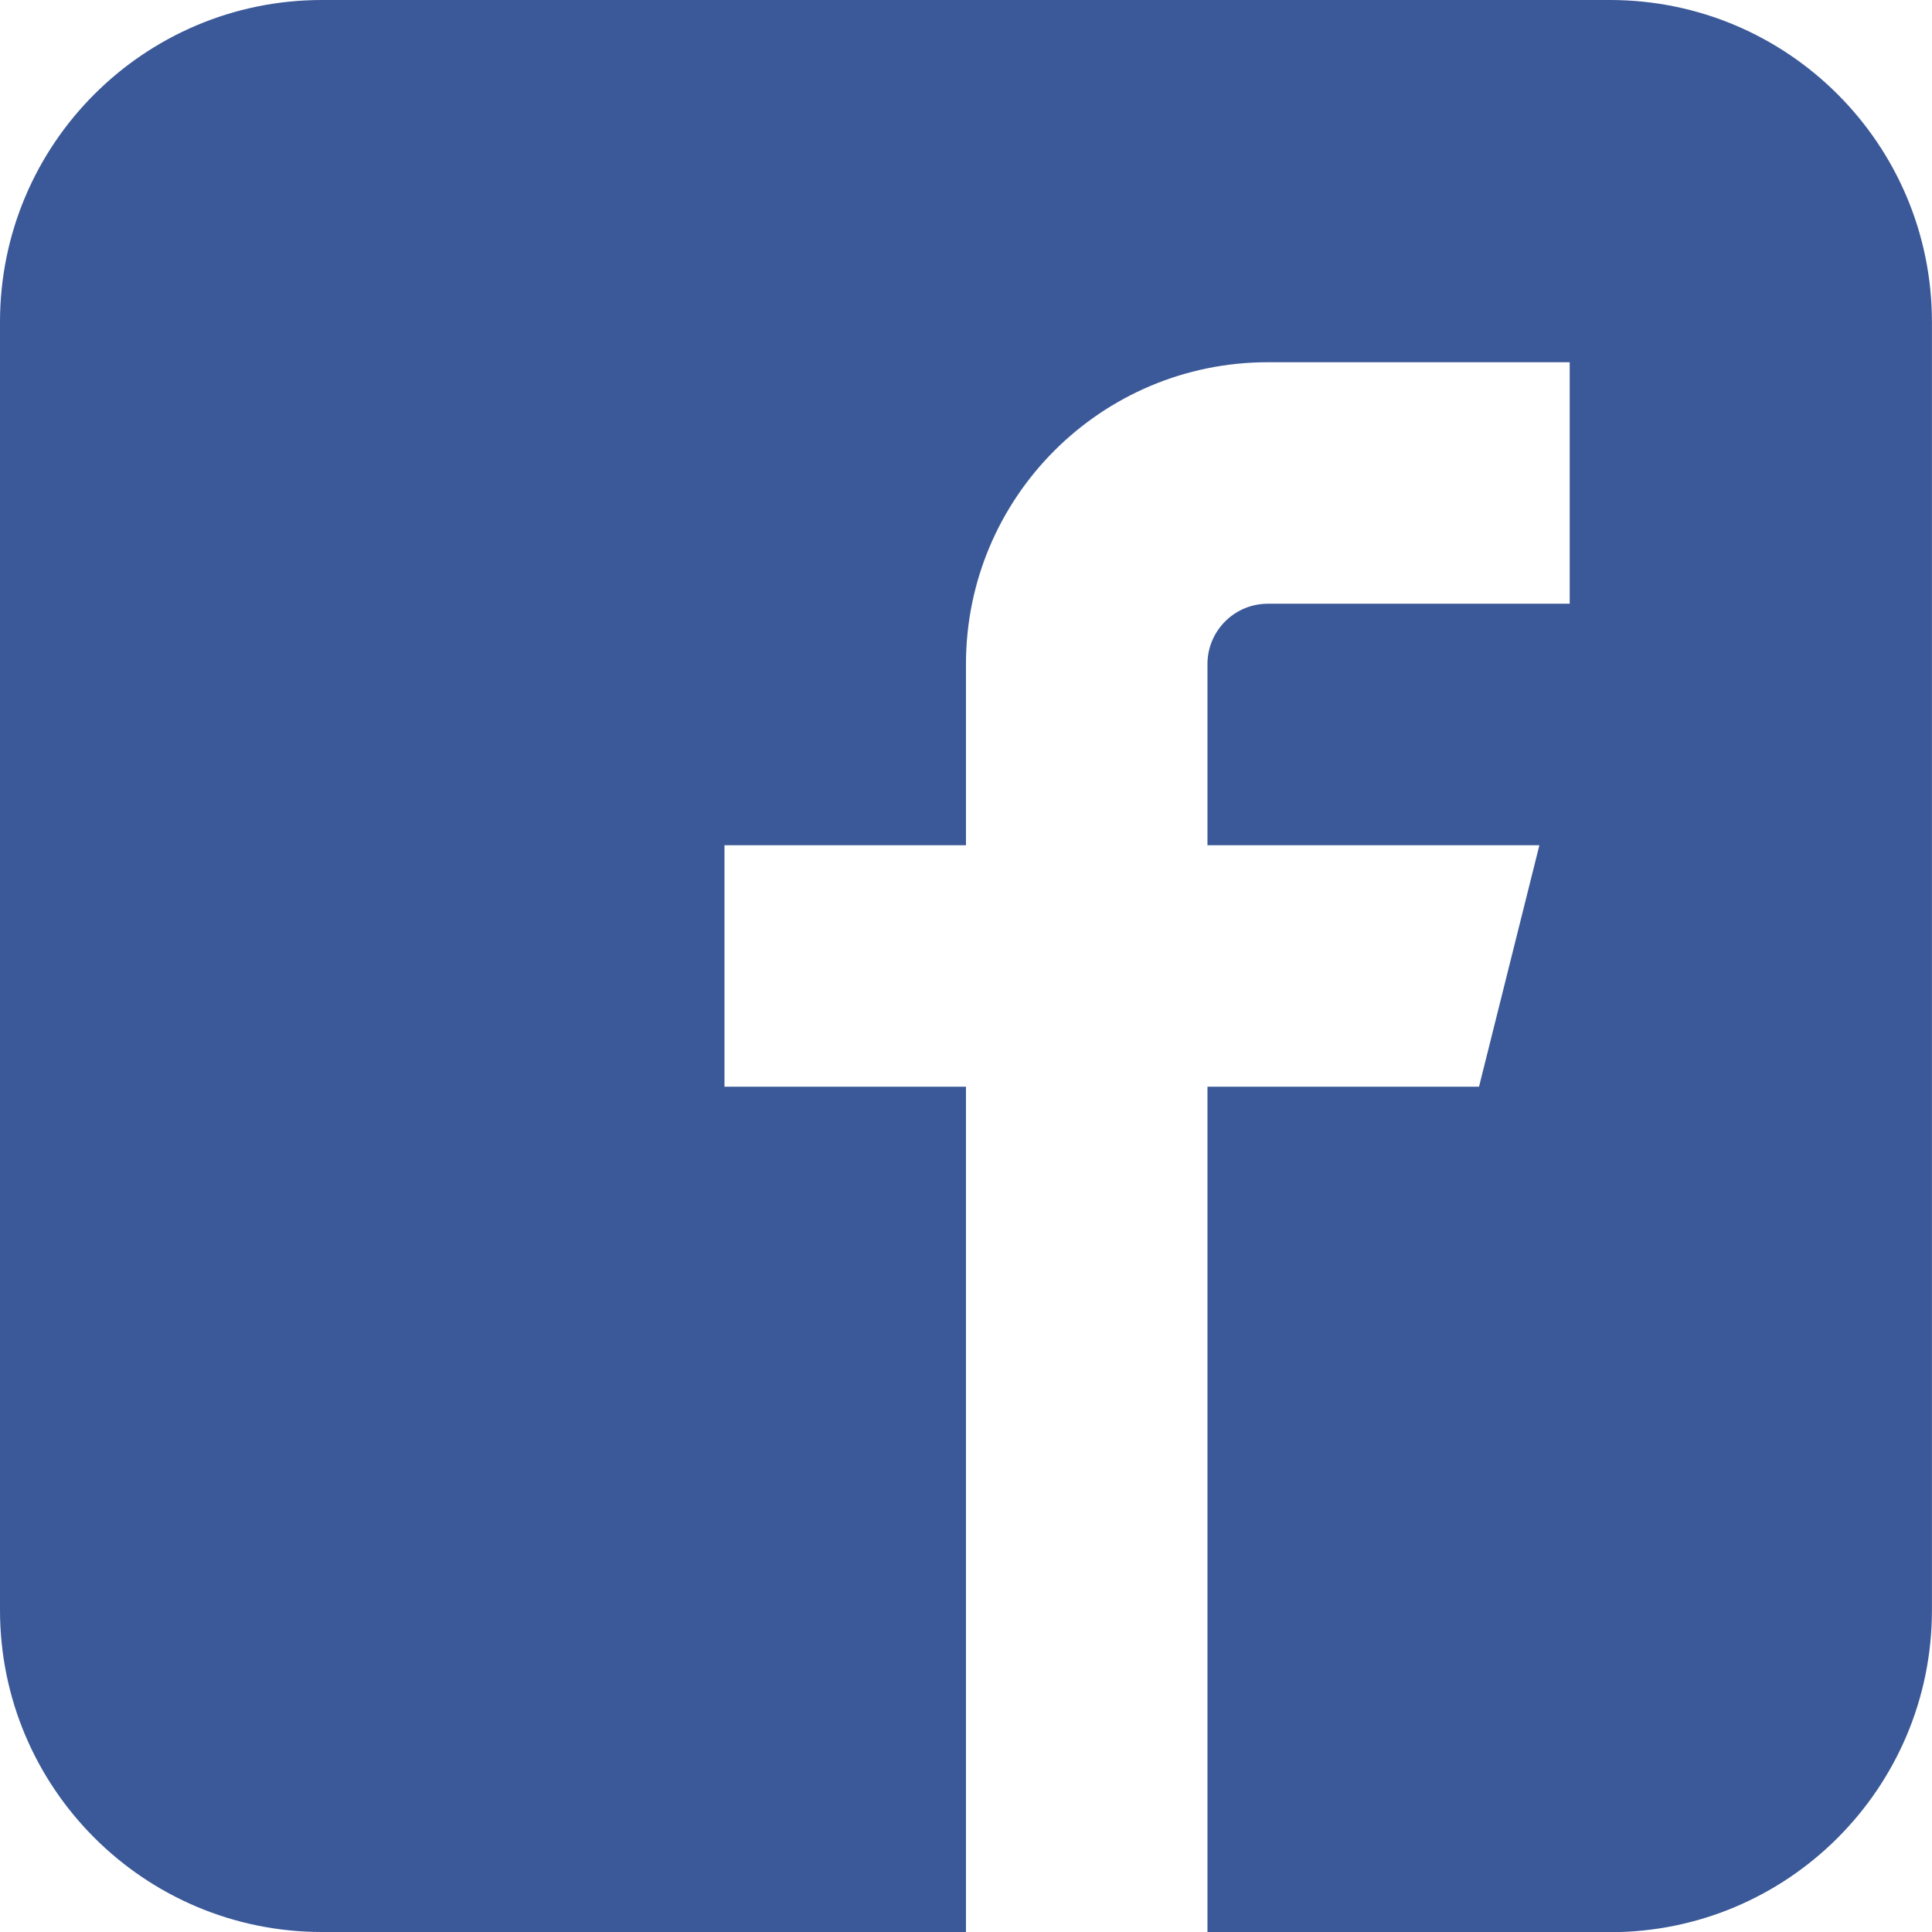
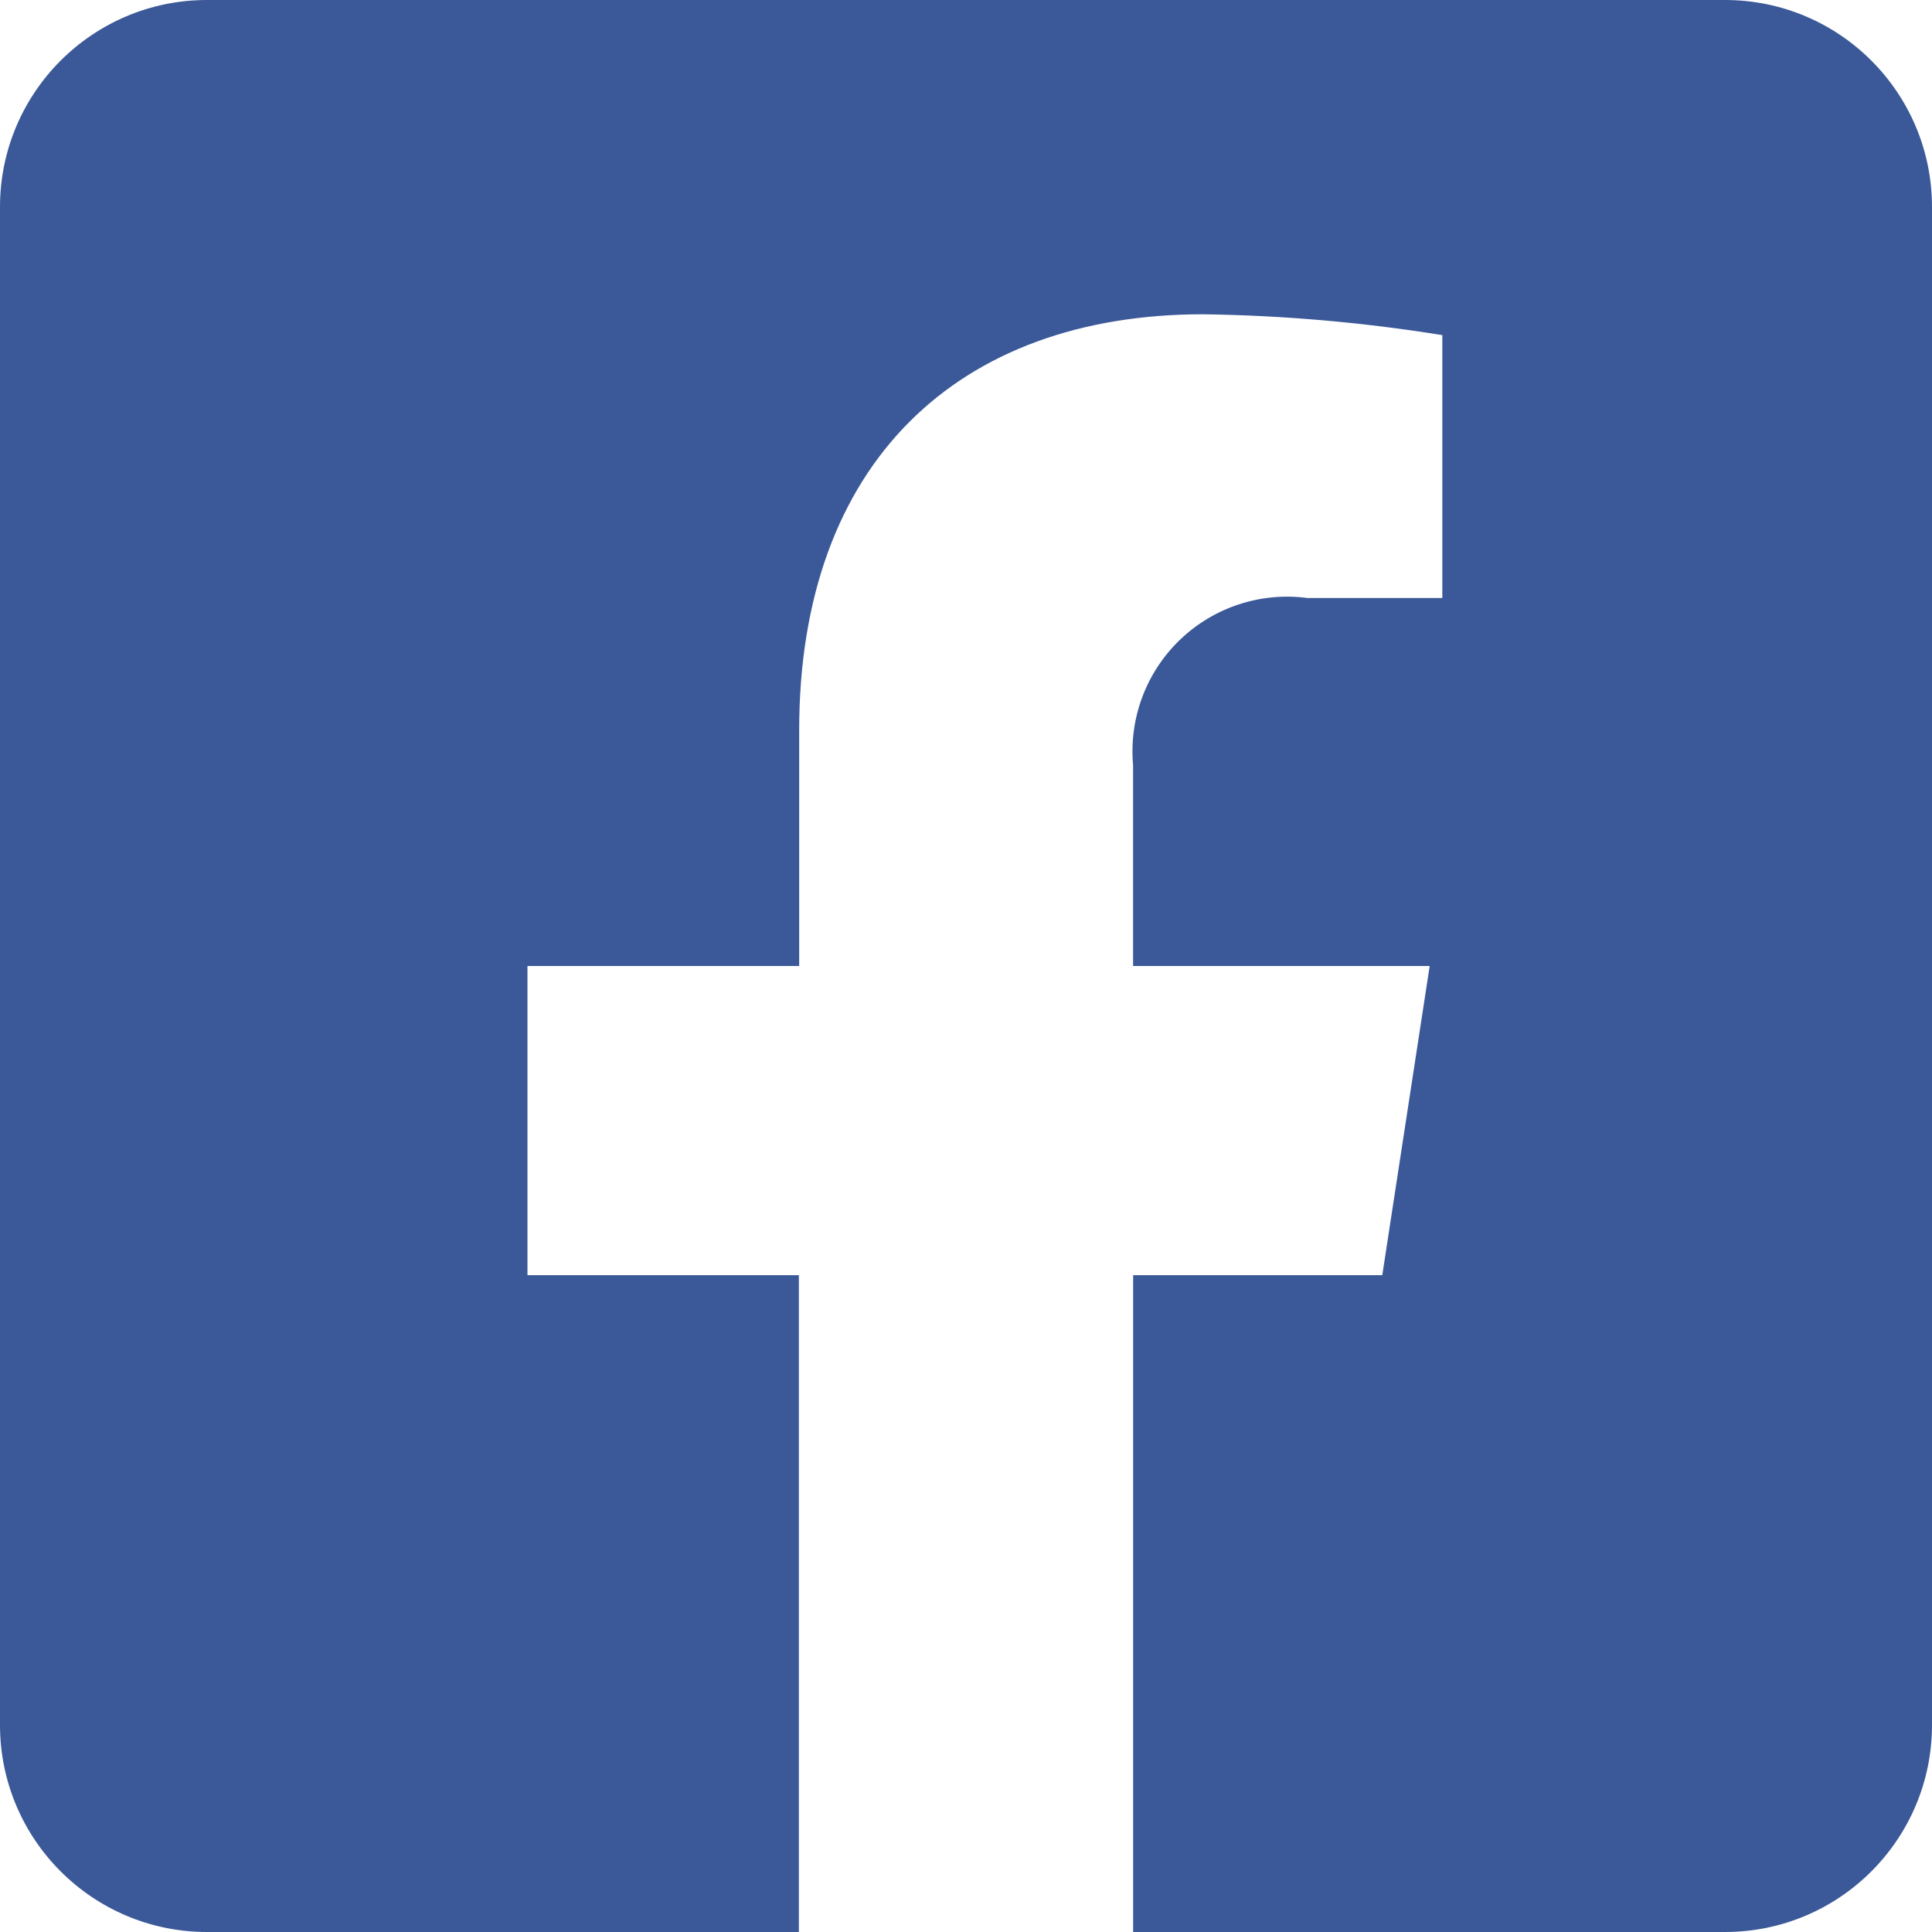
- <svg xmlns="http://www.w3.org/2000/svg" width="30.849" height="30.849" viewBox="0 0 30.849 30.849">
-   <path id="Icon_metro-facebook" data-name="Icon metro-facebook" d="M28.278,1.928H7.712A5.141,5.141,0,0,0,2.571,7.07V27.635a5.141,5.141,0,0,0,5.141,5.142H17.995V19.28H14.139V15.424h3.856V12.532a4.82,4.82,0,0,1,4.82-4.82h4.82v3.856h-4.82a.964.964,0,0,0-.964.964v2.892h5.3l-.964,3.856H21.851v13.5h6.427a5.141,5.141,0,0,0,5.141-5.142V7.07a5.141,5.141,0,0,0-5.141-5.142Z" transform="translate(-2.571 -1.928)" fill="#3b5998" />
+ <svg xmlns="http://www.w3.org/2000/svg" width="31.5" height="31.5" viewBox="0 0 31.5 31.5">
+   <path id="Icon_awesome-facebook-square" data-name="Icon awesome-facebook-square" d="M28.125,2.25H3.375A3.375,3.375,0,0,0,0,5.625v24.75A3.375,3.375,0,0,0,3.375,33.75h9.65V23.041H8.6V18h4.43V14.158c0-4.37,2.6-6.784,6.586-6.784a26.836,26.836,0,0,1,3.9.34V12h-2.2a2.521,2.521,0,0,0-2.842,2.723V18h4.836l-.773,5.041H18.475V33.75h9.65A3.375,3.375,0,0,0,31.5,30.375V5.625A3.375,3.375,0,0,0,28.125,2.25Z" transform="translate(0 -2.25)" fill="#3b5998" />
</svg>
